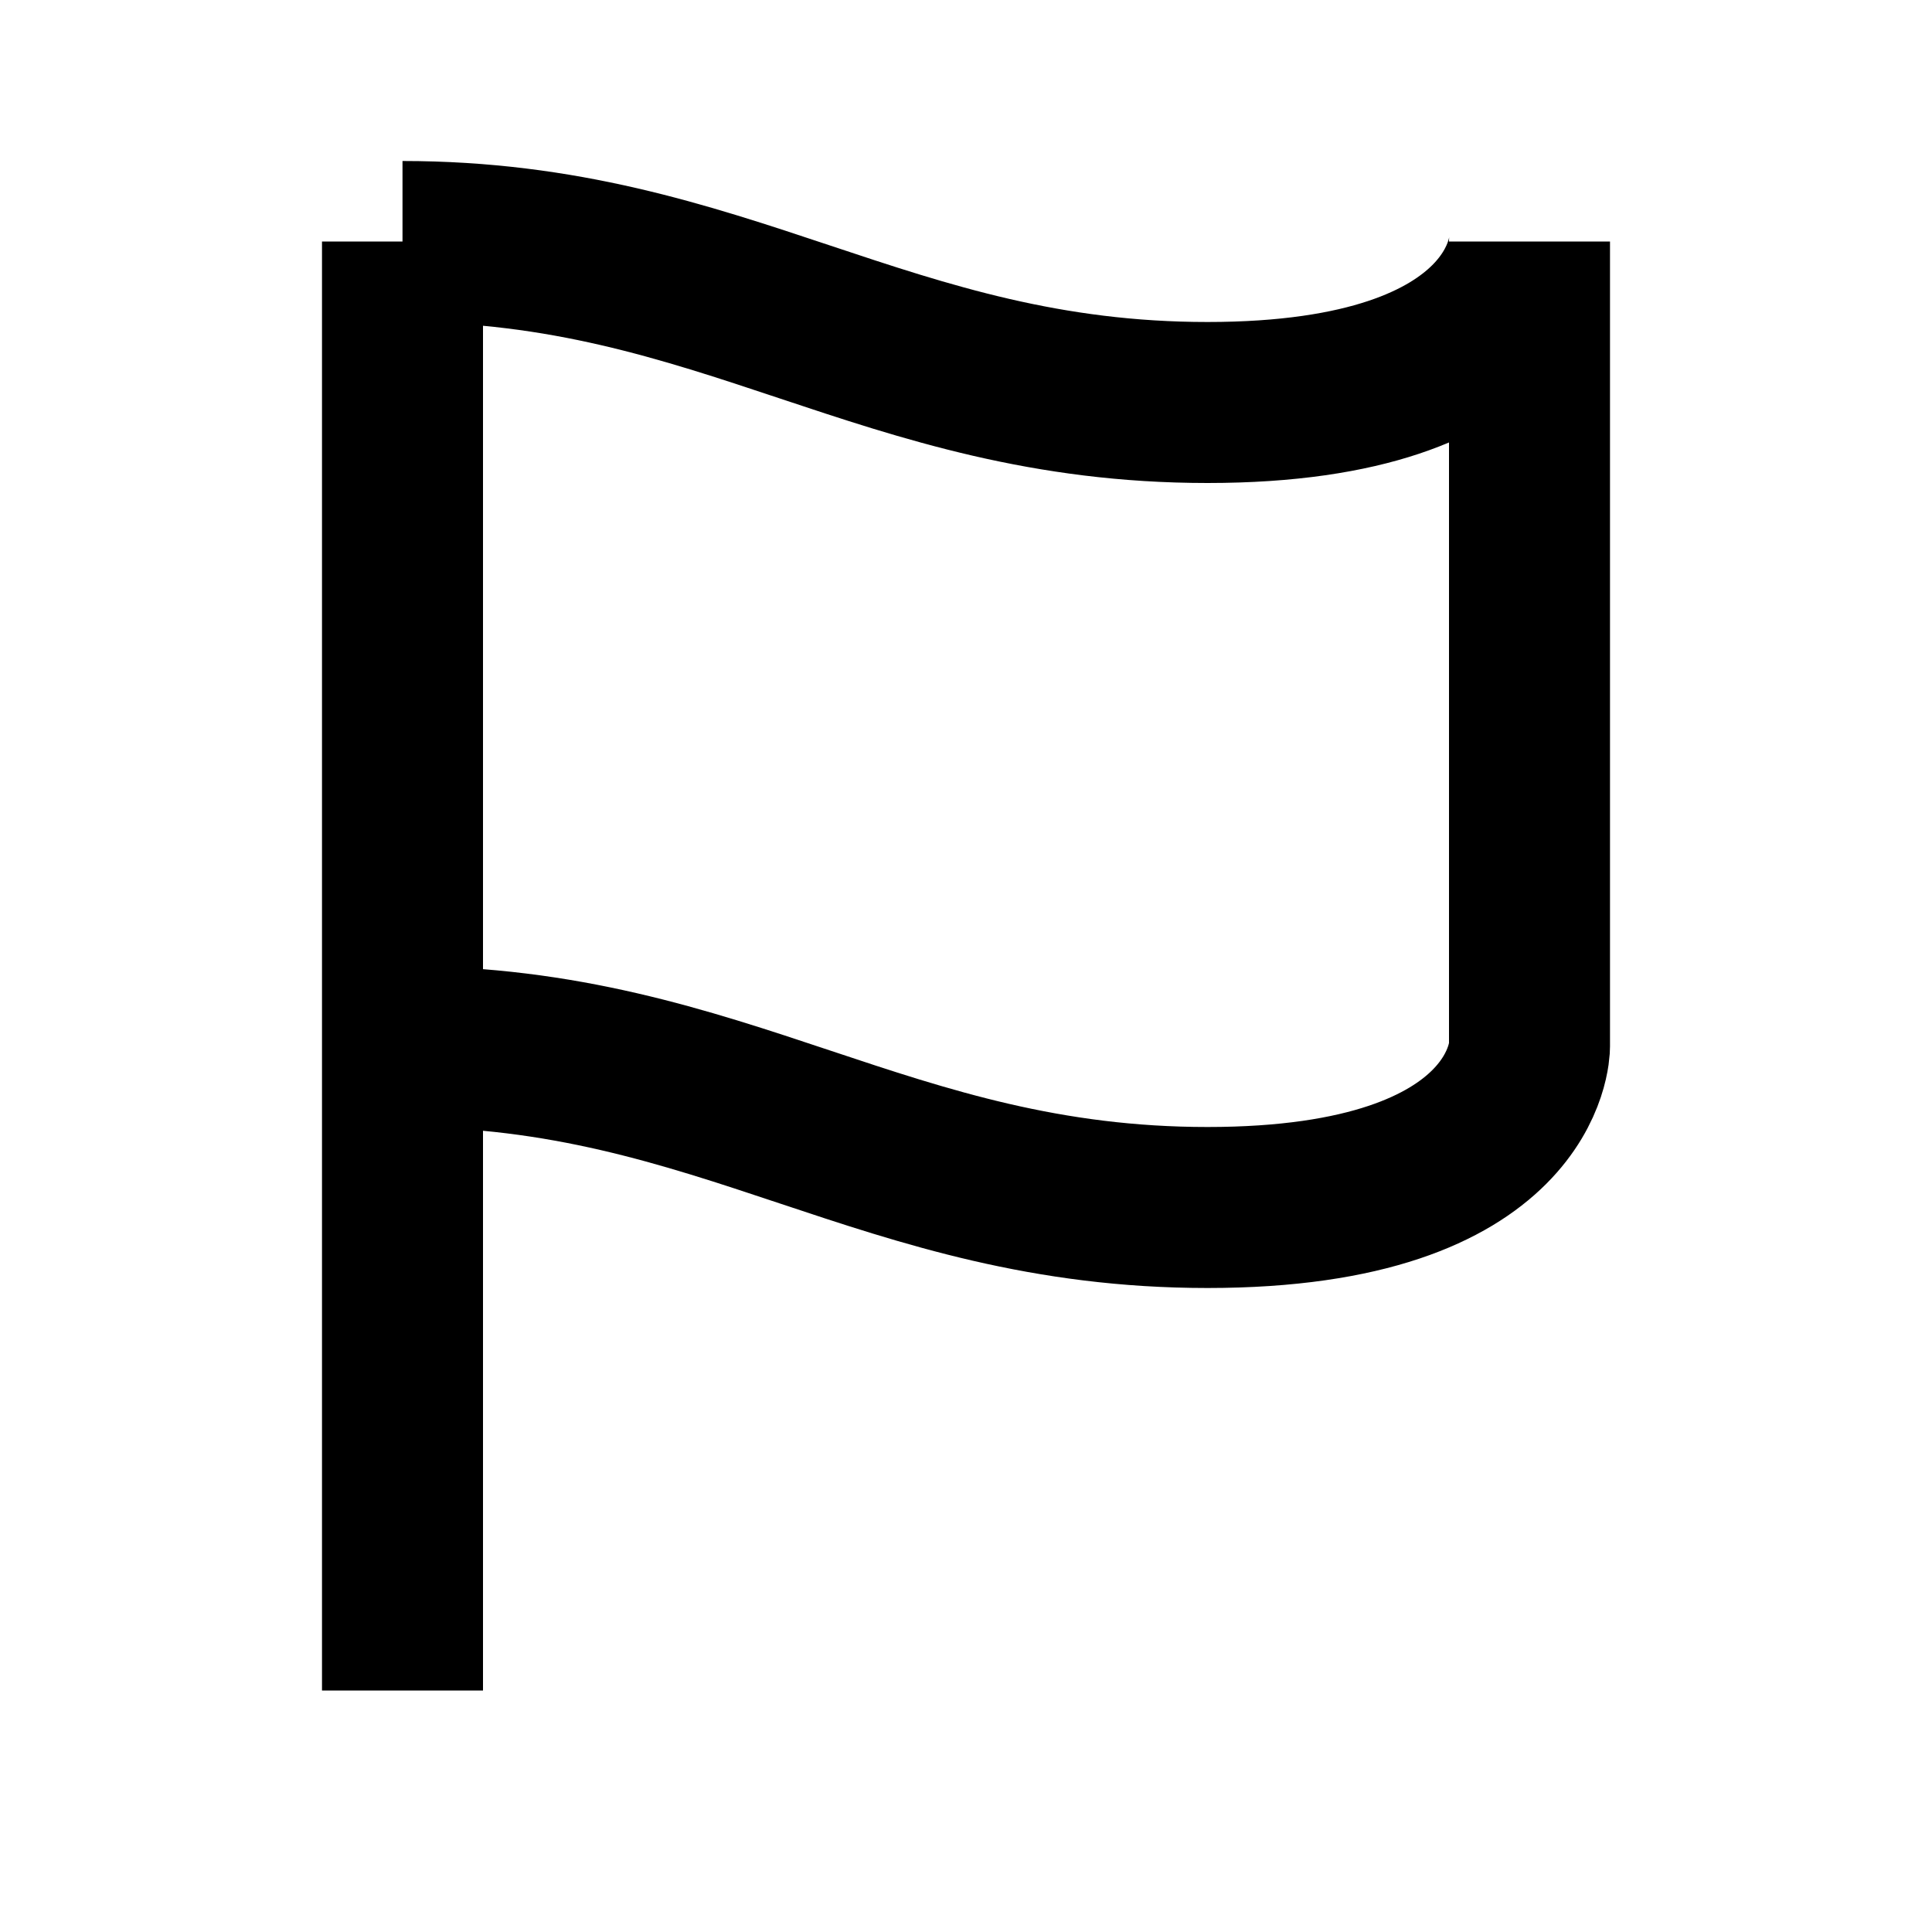
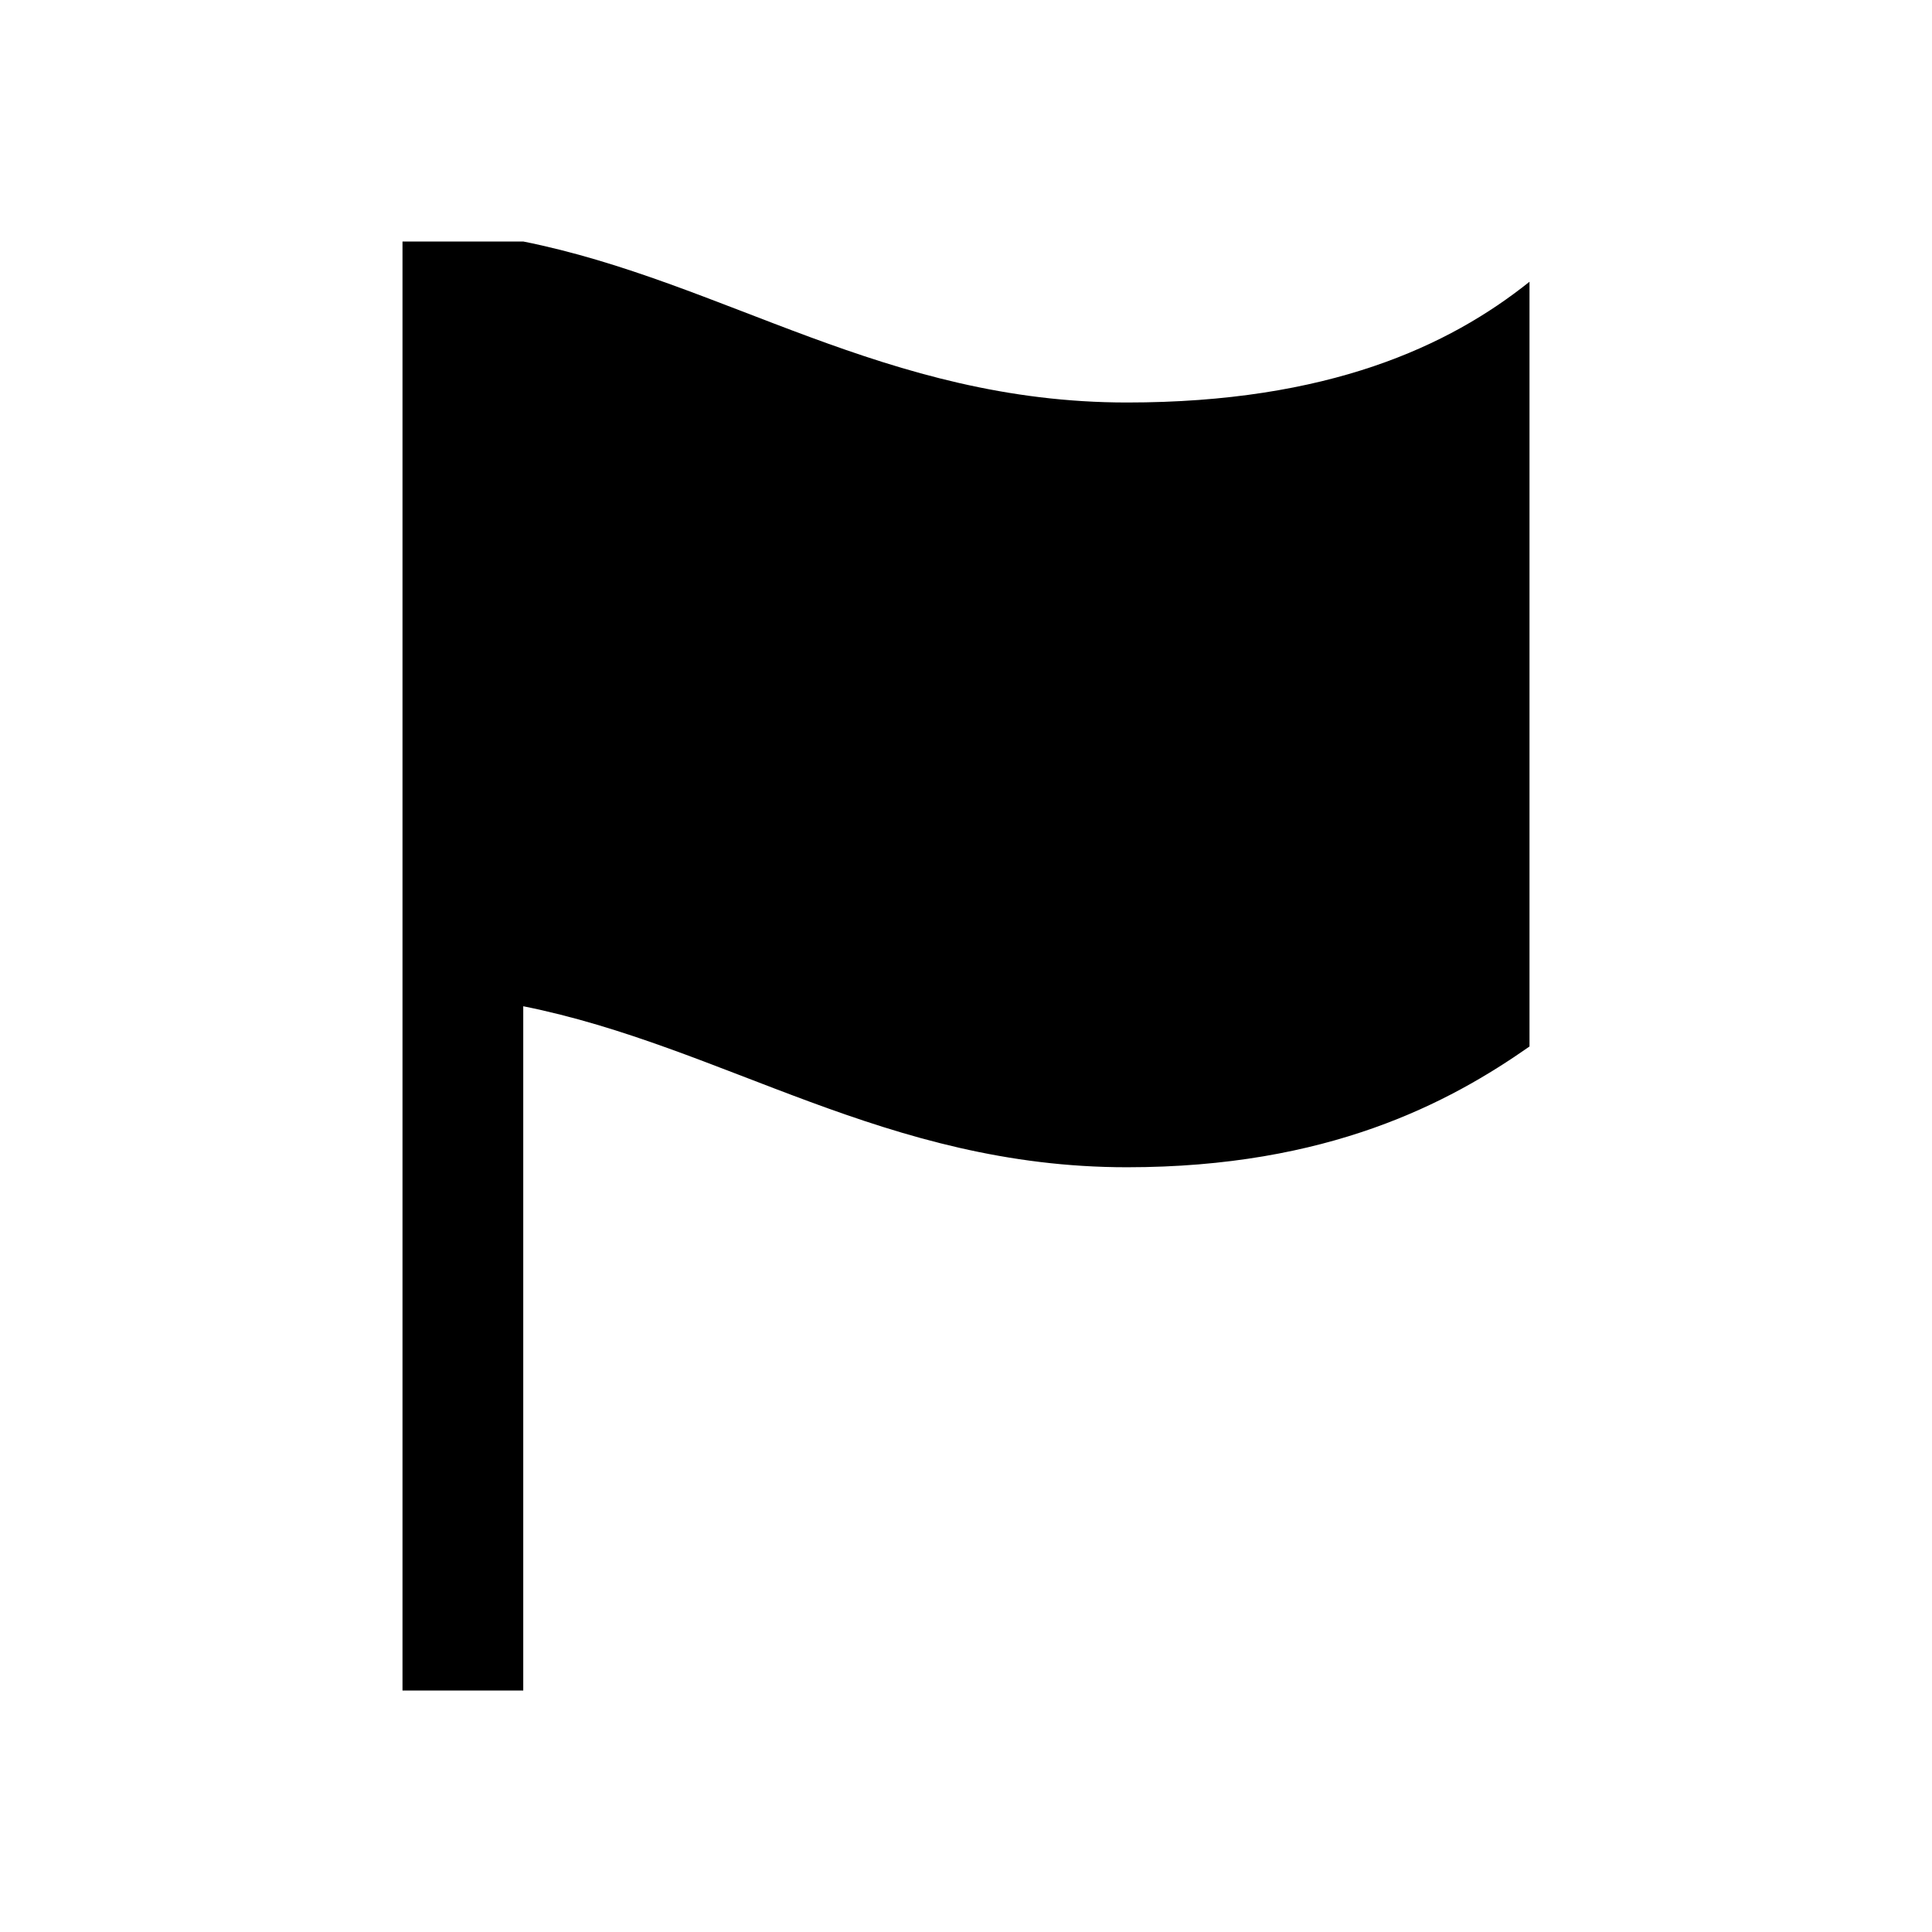
- <svg xmlns="http://www.w3.org/2000/svg" width="24" height="24" viewBox="0 0 24 24" fill="none">
-   <path d="M5 3v18M5 3c4 0 6 2 10 2s4-2 4-2v10s0 2-4 2-6-2-10-2" stroke="currentColor" stroke-width="2" fill="none" />
+ <svg xmlns="http://www.w3.org/2000/svg" viewBox="0 0 24 24" width="24" height="24">
+   <path fill="currentColor" d="M5 3v18h1.5v-8.5C9 13 11 14.5 14 14.5c2.5 0 4-.8 5-1.5V3.5C18 4.3 16.5 5 14 5c-3 0-5-1.5-7.5-2H5z" />
</svg>
